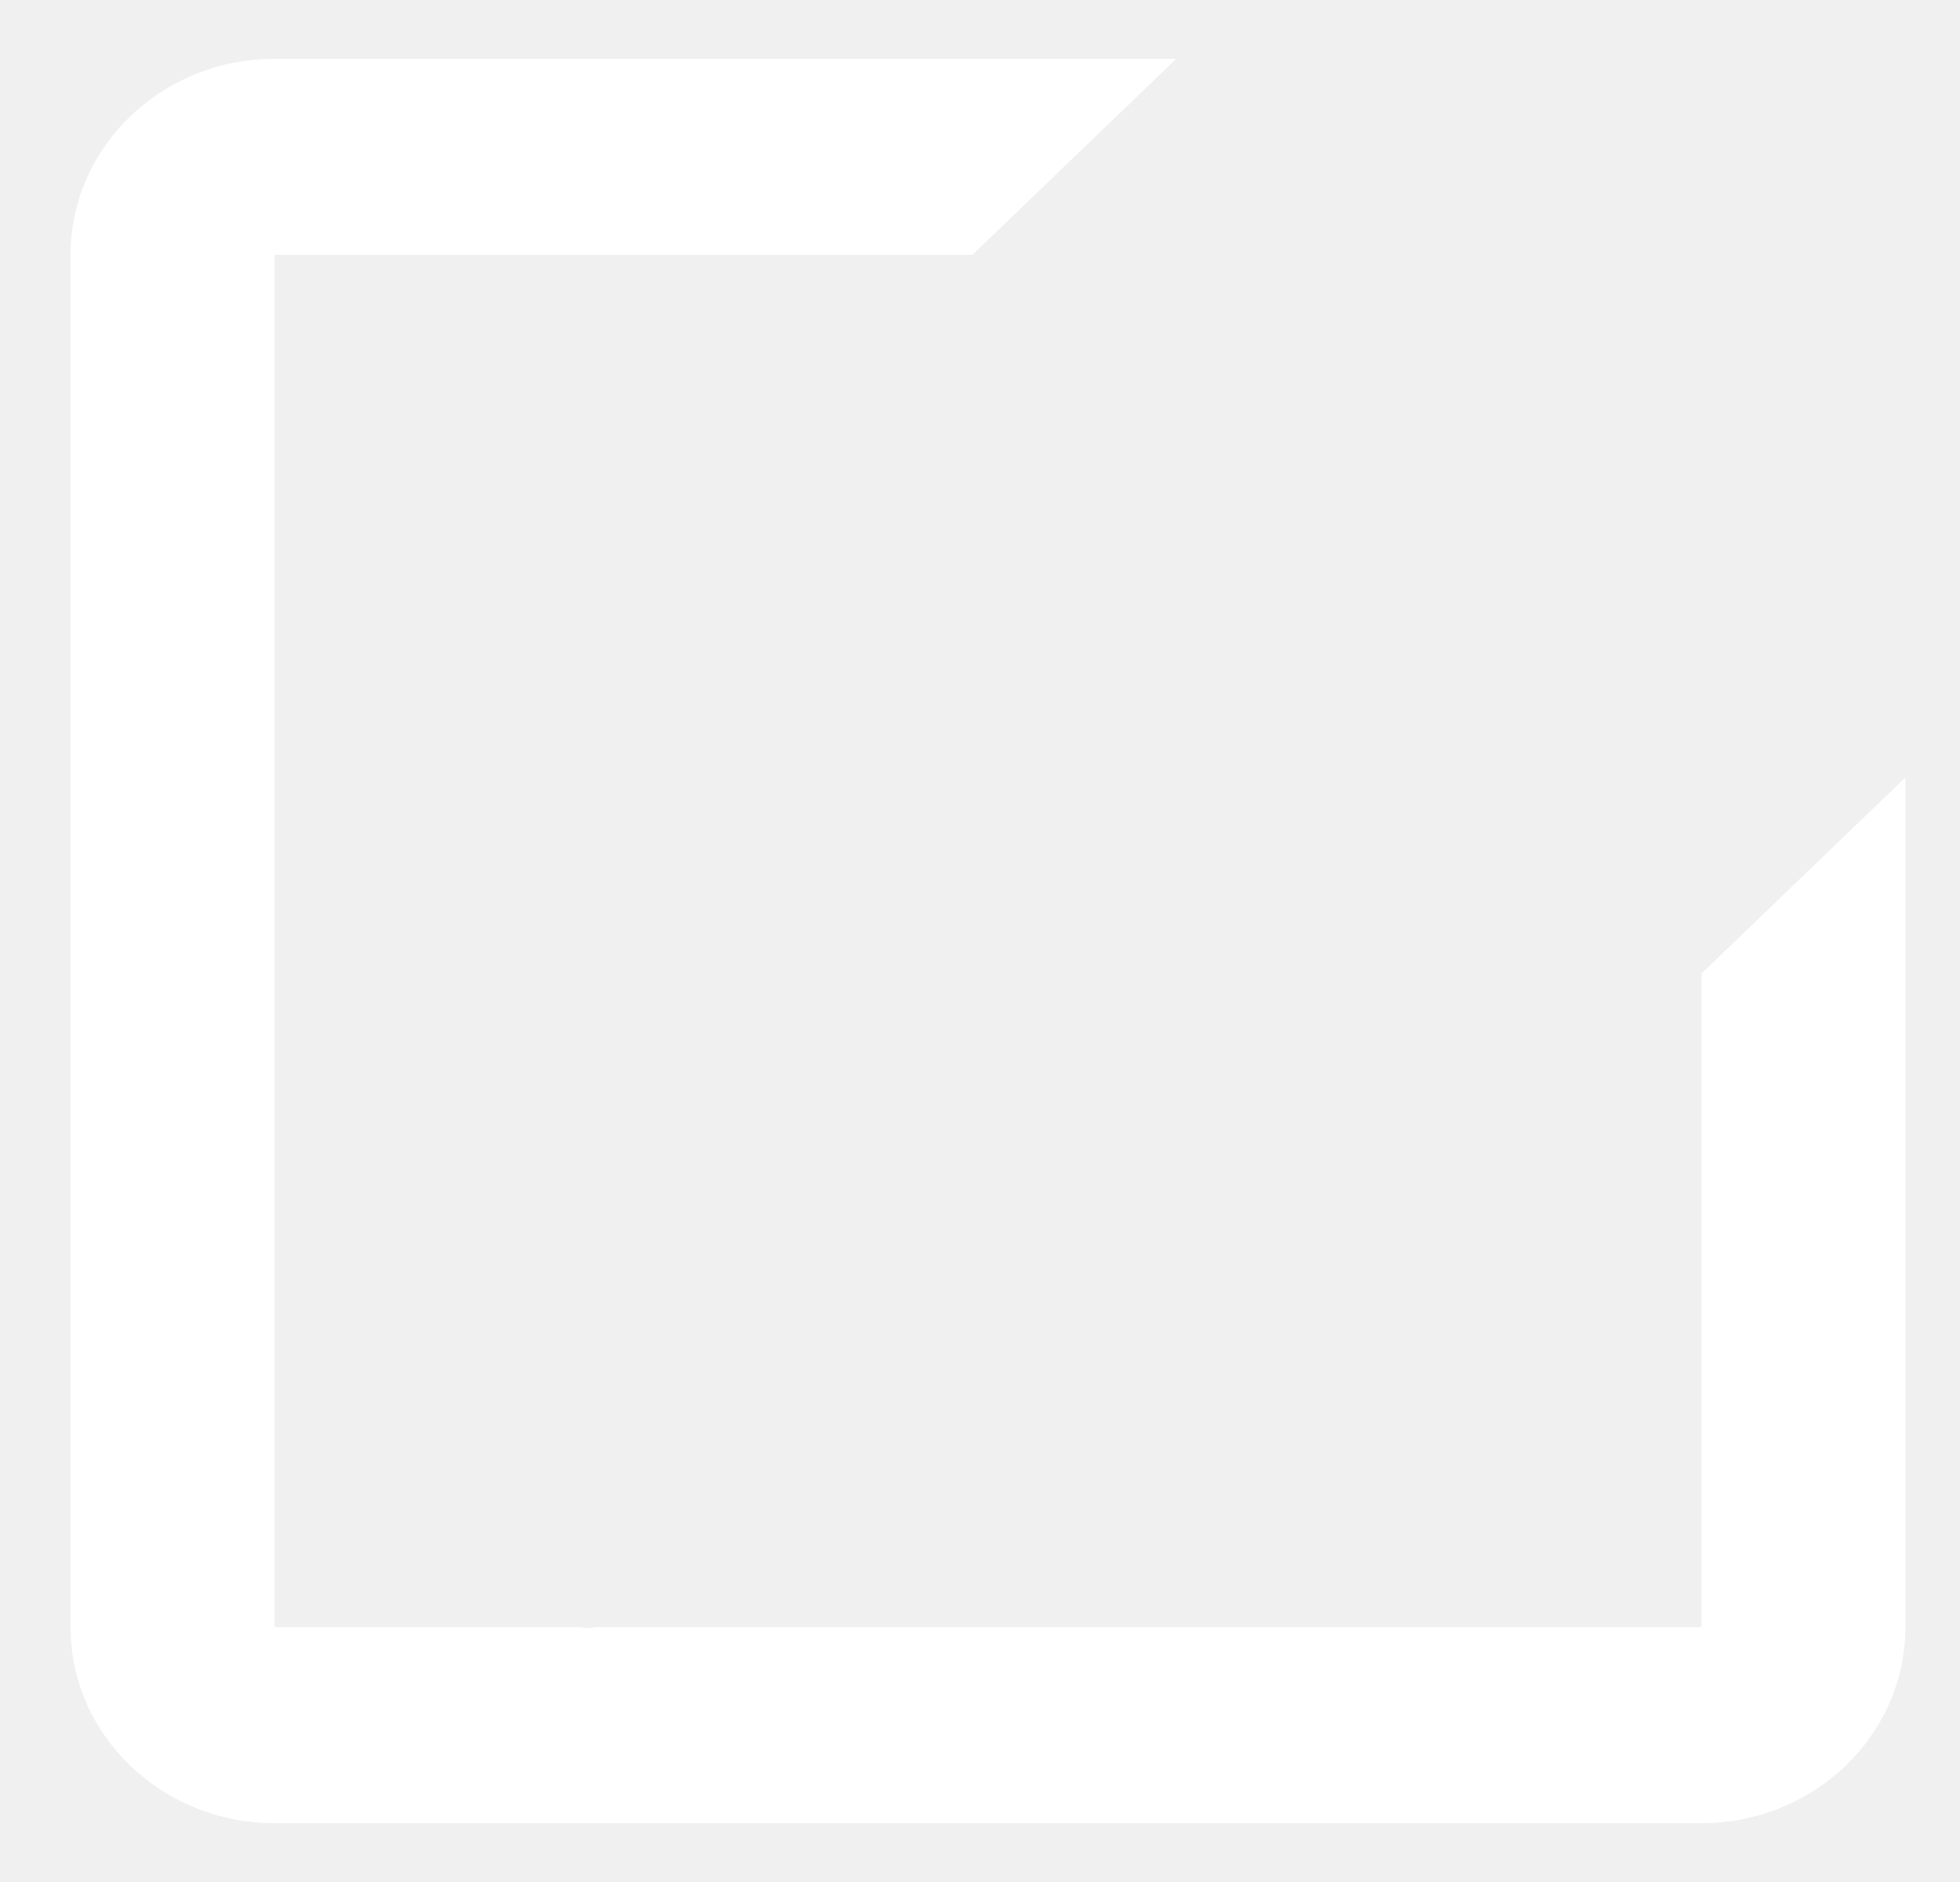
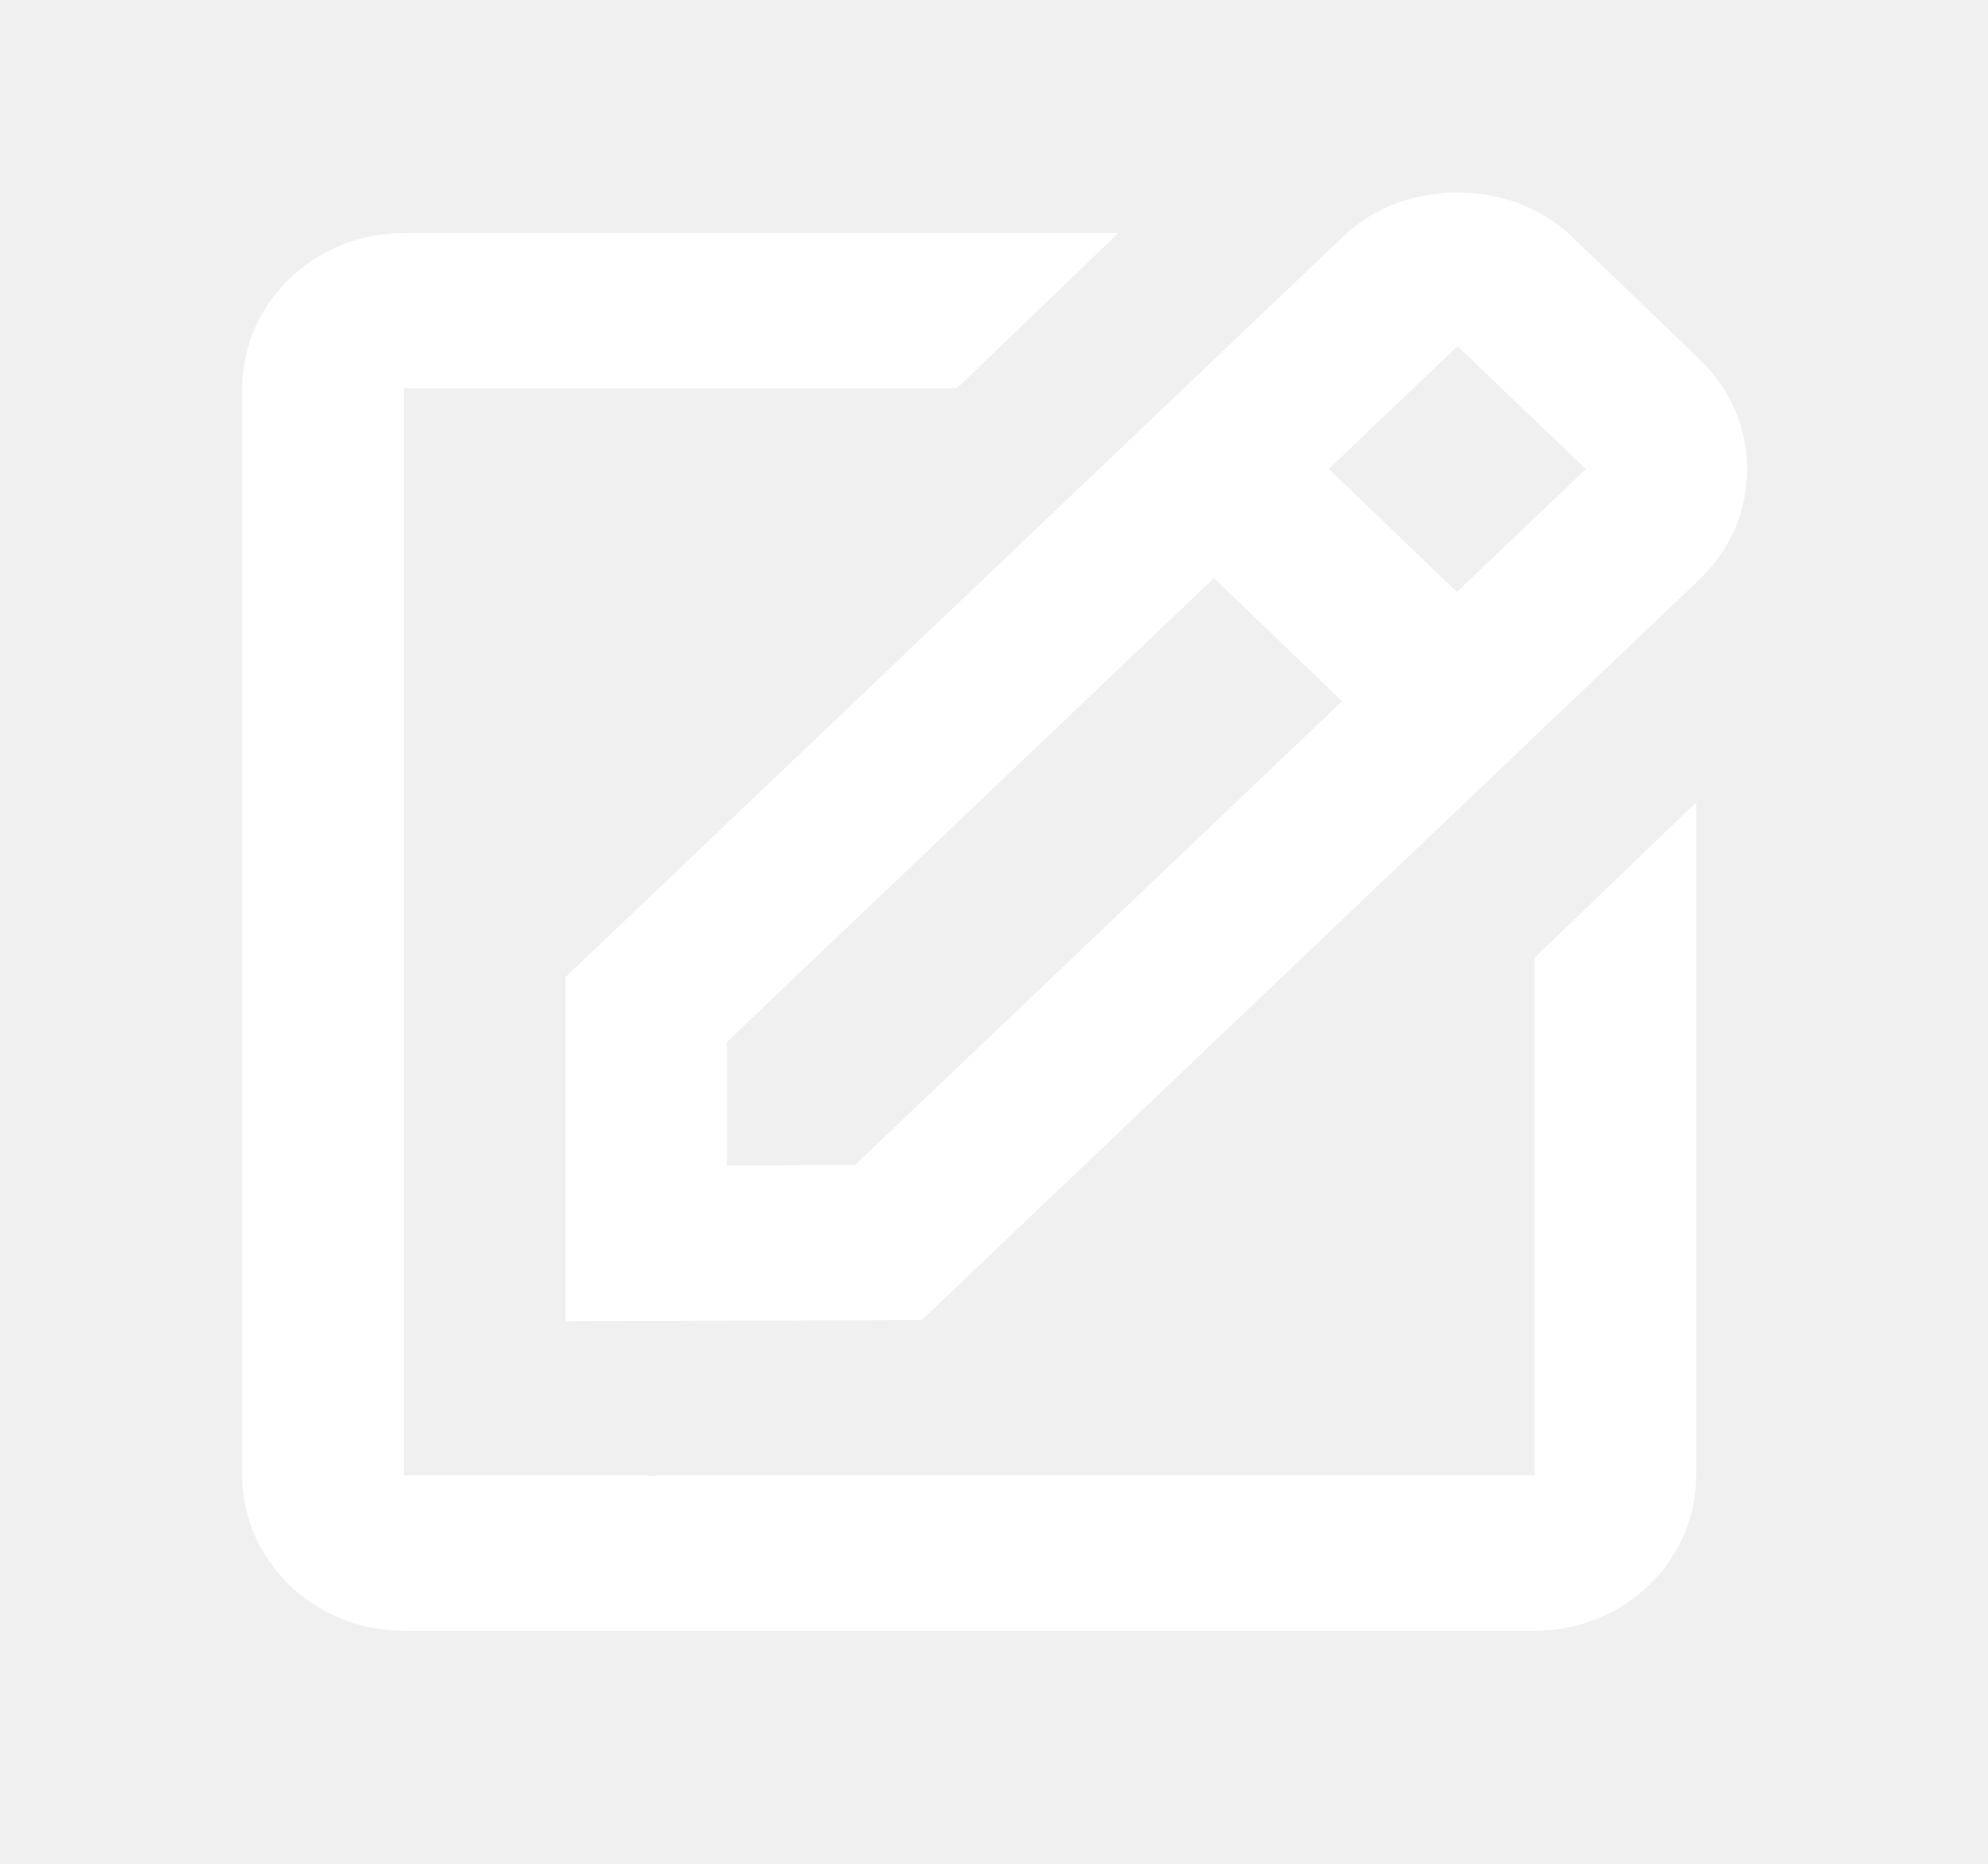
- <svg xmlns="http://www.w3.org/2000/svg" width="25" height="24" viewBox="0 0 25 24" fill="none">
-   <path d="M3.501 23.25H21.703C23.137 23.25 24.303 22.129 24.303 20.75V9.915L21.703 12.415V20.75H7.606C7.573 20.75 7.538 20.762 7.504 20.762C7.461 20.762 7.418 20.751 7.374 20.75H3.501V3.25H12.403L15.003 0.75H3.501C2.067 0.75 0.9 1.871 0.9 3.25V20.75C0.9 22.129 2.067 23.25 3.501 23.25Z" fill="white" />
+ <svg xmlns="http://www.w3.org/2000/svg" width="32" height="30" viewBox="0 0 32 30" fill="none">
+   <path d="M9.101 21.266L14.838 21.247L27.361 9.322C27.853 8.85 28.123 8.223 28.123 7.555C28.123 6.888 27.853 6.26 27.361 5.787L25.299 3.805C24.317 2.86 22.602 2.865 21.627 3.801L9.101 15.729V21.266ZM23.461 5.572L25.527 7.551L23.451 9.529L21.389 7.548L23.461 5.572ZM11.701 16.771L19.541 9.305L21.603 11.287L13.764 18.751L11.701 18.758V16.771Z" fill="white" />
+   <path d="M6.501 26.25H24.703C26.137 26.25 27.303 25.129 27.303 23.75V12.915L24.703 15.415V23.75H10.607C10.573 23.75 10.538 23.762 10.504 23.762C10.461 23.762 10.418 23.751 10.374 23.75H6.501V6.25H15.403L18.003 3.75H6.501C5.067 3.75 3.9 4.871 3.9 6.25V23.75C3.9 25.129 5.067 26.25 6.501 26.25Z" fill="white" />
</svg>
